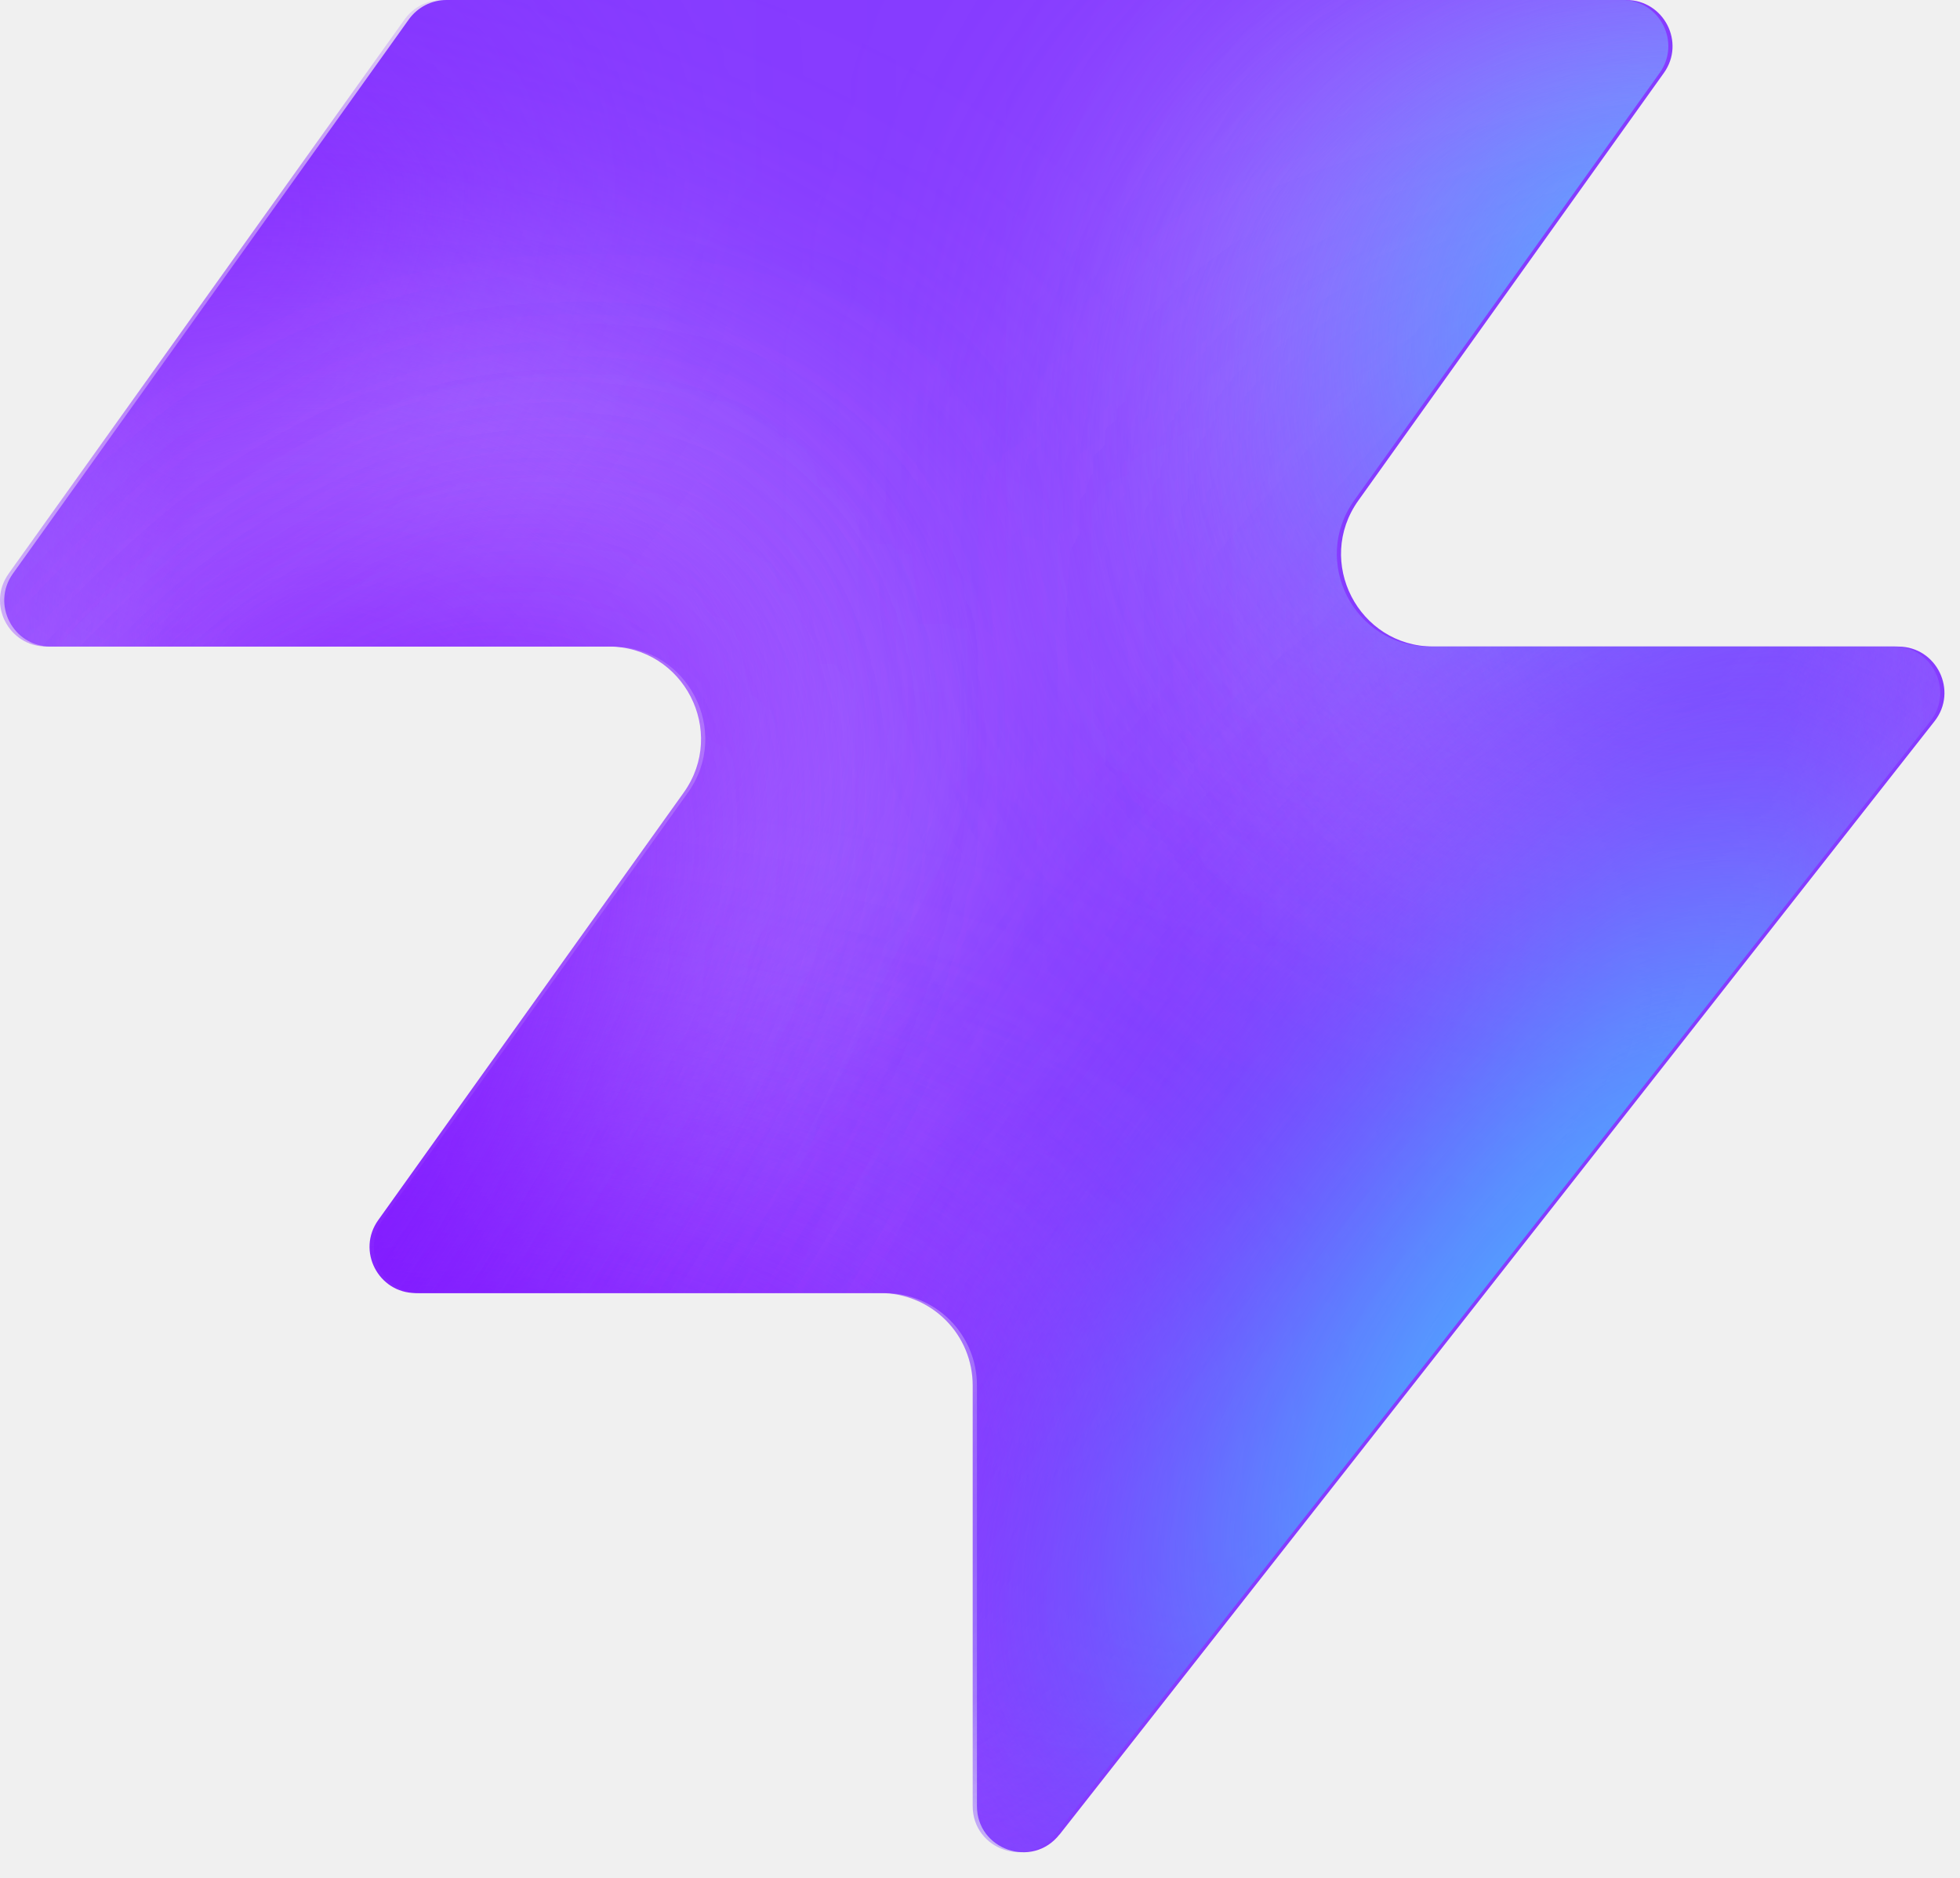
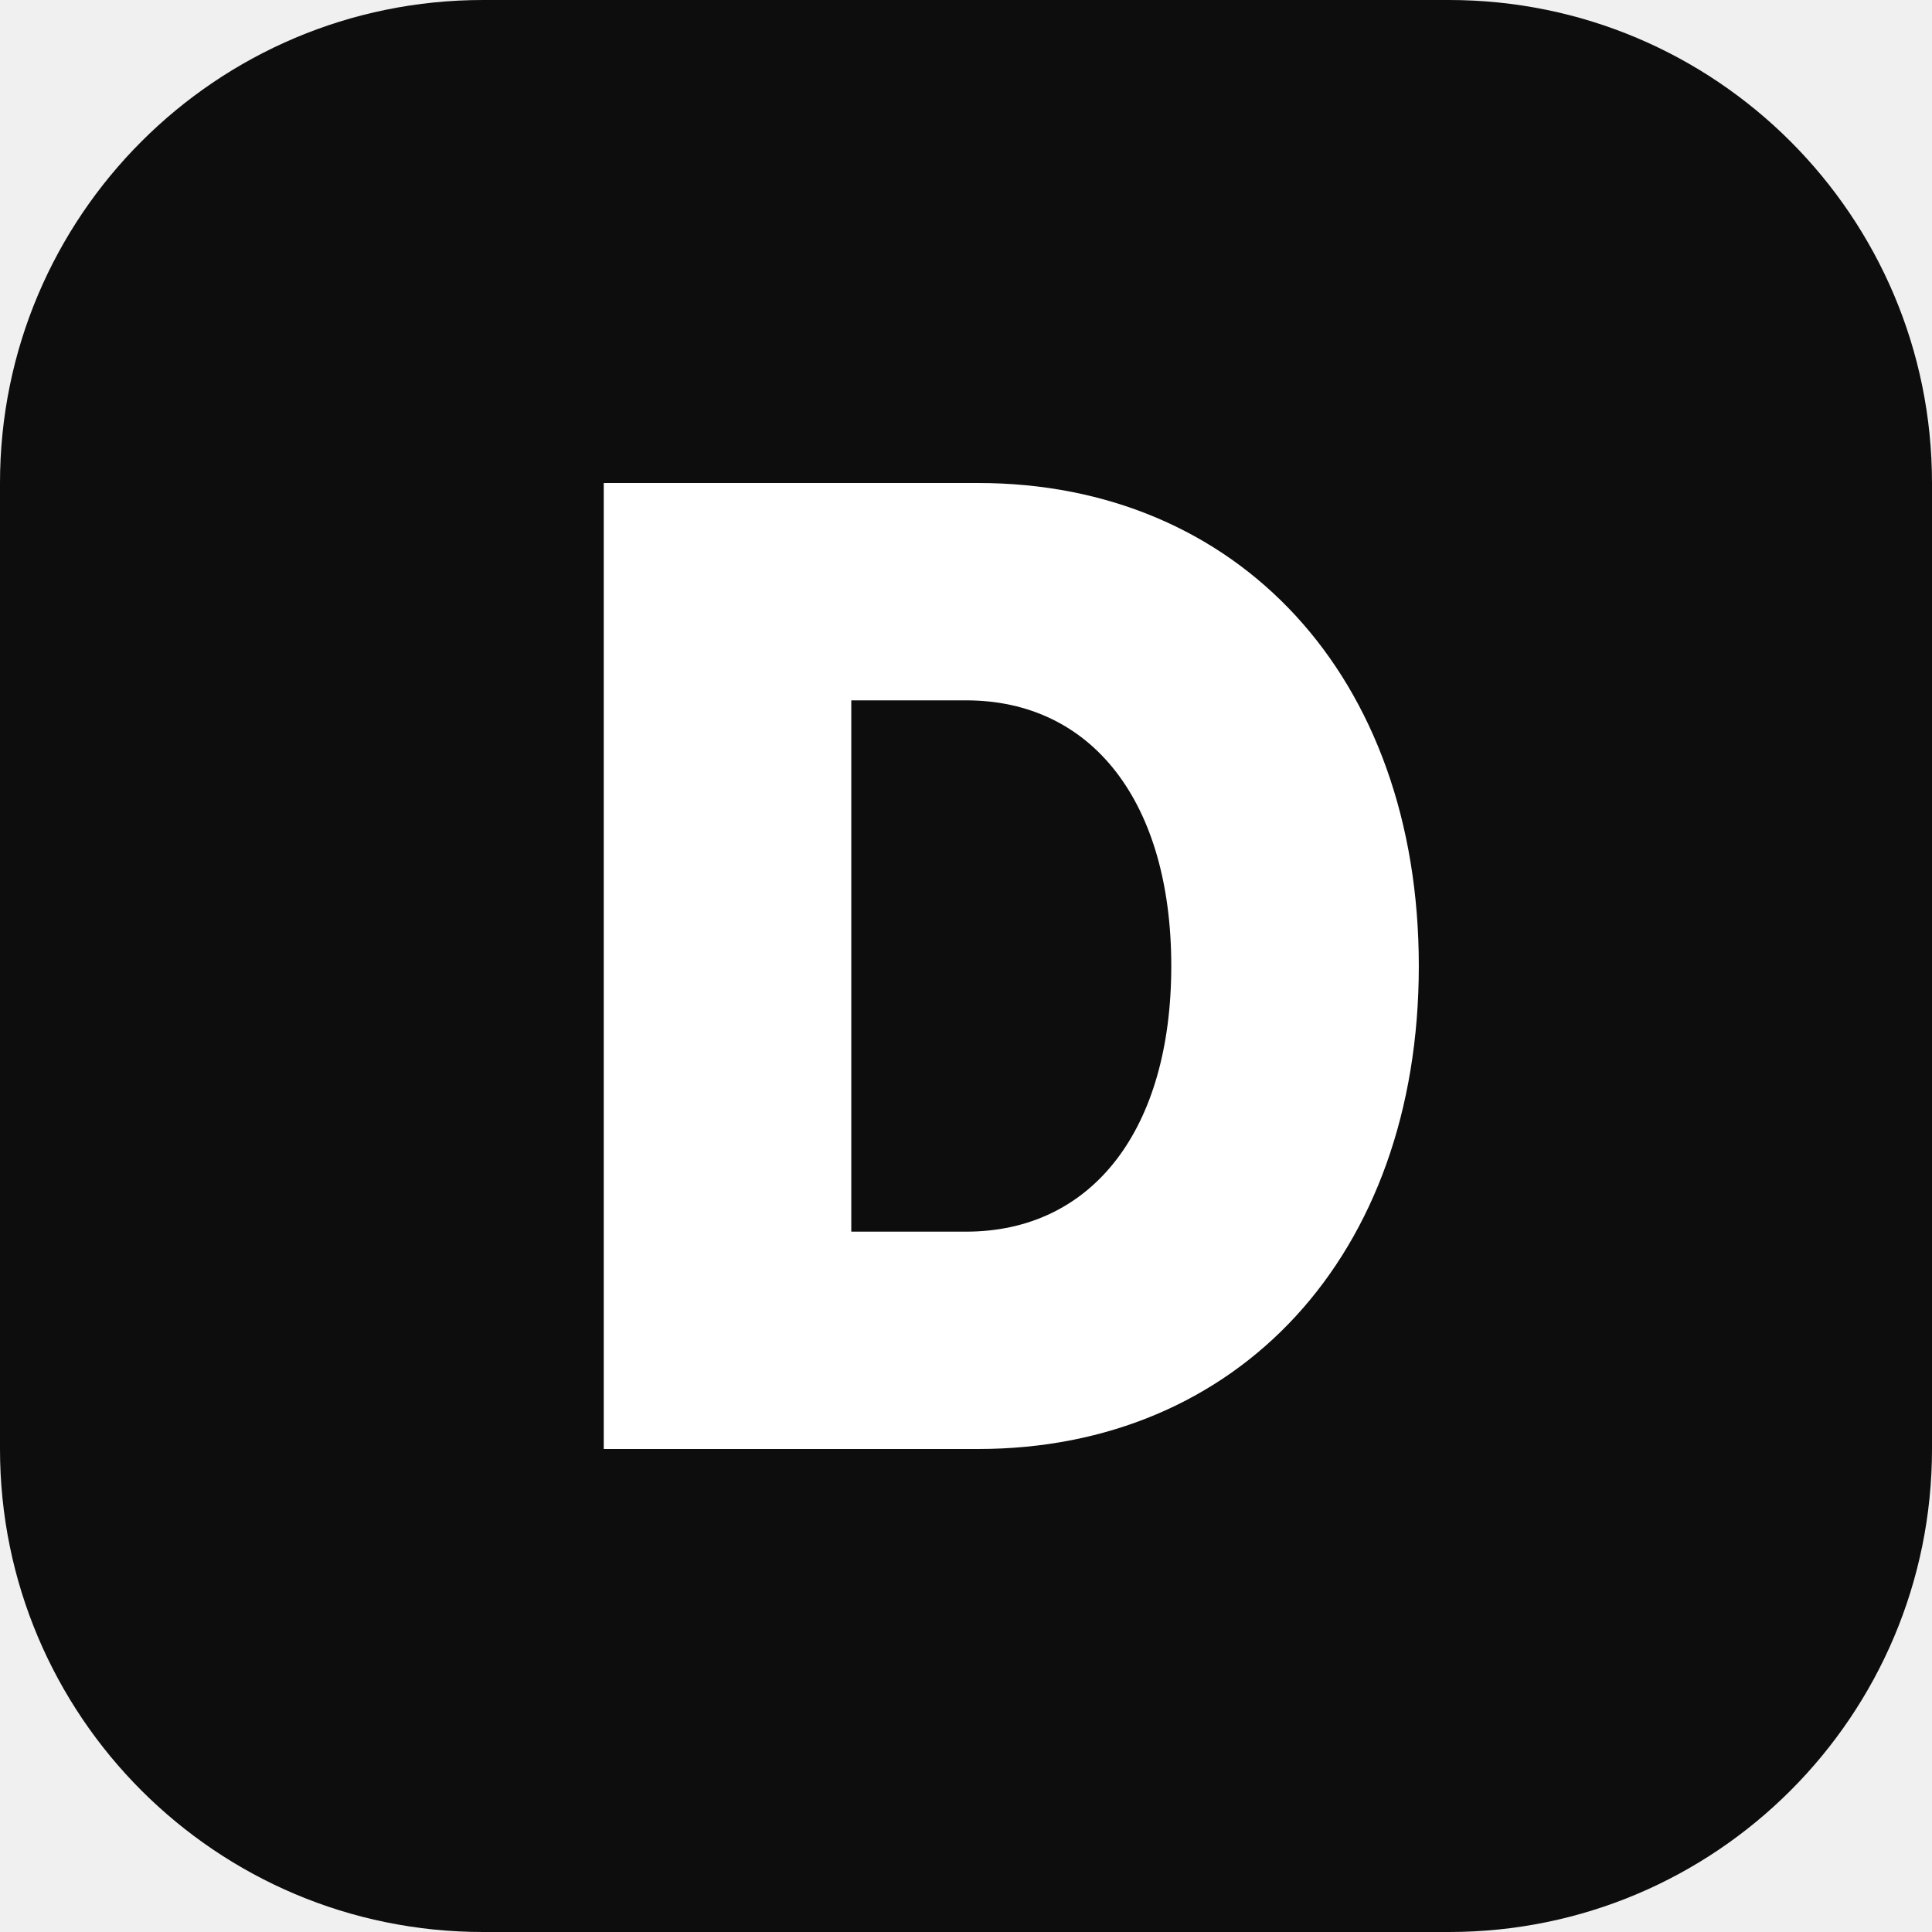
- <svg xmlns="http://www.w3.org/2000/svg" width="48" height="46" fill="none" viewBox="0 0 48 46">
-   <path fill="#863bff" d="M25.946 44.938c-.664.845-2.021.375-2.021-.698V33.937a2.26 2.26 0 0 0-2.262-2.262H10.287c-.92 0-1.456-1.04-.92-1.788l7.48-10.471c1.07-1.497 0-3.578-1.842-3.578H1.237c-.92 0-1.456-1.04-.92-1.788L10.013.474c.214-.297.556-.474.92-.474h28.894c.92 0 1.456 1.04.92 1.788l-7.48 10.471c-1.07 1.498 0 3.579 1.842 3.579h11.377c.943 0 1.473 1.088.89 1.83L25.947 44.94z" style="fill:#863bff;fill:color(display-p3 .525 .23 1);fill-opacity:1" />
-   <mask id="a" width="48" height="46" x="0" y="0" maskUnits="userSpaceOnUse" style="mask-type:alpha">
-     <path fill="#000" d="M25.842 44.938c-.664.844-2.021.375-2.021-.698V33.937a2.26 2.26 0 0 0-2.262-2.262H10.183c-.92 0-1.456-1.04-.92-1.788l7.48-10.471c1.07-1.498 0-3.579-1.842-3.579H1.133c-.92 0-1.456-1.04-.92-1.787L9.91.473c.214-.297.556-.474.92-.474h28.894c.92 0 1.456 1.04.92 1.788l-7.48 10.471c-1.07 1.498 0 3.578 1.842 3.578h11.377c.943 0 1.473 1.088.89 1.832L25.843 44.94z" style="fill:#000;fill-opacity:1" />
-   </mask>
-   <g mask="url(#a)">
-     <g filter="url(#b)">
-       <ellipse cx="5.508" cy="14.704" fill="#ede6ff" rx="5.508" ry="14.704" style="fill:#ede6ff;fill:color(display-p3 .927 .903 1);fill-opacity:1" transform="matrix(.00324 1 1 -.00324 -4.47 31.516)" />
-     </g>
-     <g filter="url(#c)">
-       <ellipse cx="10.399" cy="29.851" fill="#ede6ff" rx="10.399" ry="29.851" style="fill:#ede6ff;fill:color(display-p3 .927 .903 1);fill-opacity:1" transform="matrix(.00324 1 1 -.00324 -39.328 7.883)" />
-     </g>
-     <g filter="url(#d)">
-       <ellipse cx="5.508" cy="30.487" fill="#7e14ff" rx="5.508" ry="30.487" style="fill:#7e14ff;fill:color(display-p3 .492 .077 1);fill-opacity:1" transform="rotate(89.814 -25.913 -14.639)scale(1 -1)" />
-     </g>
-     <g filter="url(#e)">
-       <ellipse cx="5.508" cy="30.599" fill="#7e14ff" rx="5.508" ry="30.599" style="fill:#7e14ff;fill:color(display-p3 .492 .077 1);fill-opacity:1" transform="rotate(89.814 -32.644 -3.334)scale(1 -1)" />
-     </g>
-     <g filter="url(#f)">
-       <ellipse cx="5.508" cy="30.599" fill="#7e14ff" rx="5.508" ry="30.599" style="fill:#7e14ff;fill:color(display-p3 .492 .077 1);fill-opacity:1" transform="matrix(.00324 1 1 -.00324 -34.34 30.47)" />
-     </g>
-     <g filter="url(#g)">
-       <ellipse cx="14.072" cy="22.078" fill="#ede6ff" rx="14.072" ry="22.078" style="fill:#ede6ff;fill:color(display-p3 .927 .903 1);fill-opacity:1" transform="rotate(93.35 24.506 48.493)scale(-1 1)" />
-     </g>
-     <g filter="url(#h)">
-       <ellipse cx="3.47" cy="21.501" fill="#7e14ff" rx="3.47" ry="21.501" style="fill:#7e14ff;fill:color(display-p3 .492 .077 1);fill-opacity:1" transform="rotate(89.009 28.708 47.59)scale(-1 1)" />
-     </g>
-     <g filter="url(#i)">
-       <ellipse cx="3.47" cy="21.501" fill="#7e14ff" rx="3.47" ry="21.501" style="fill:#7e14ff;fill:color(display-p3 .492 .077 1);fill-opacity:1" transform="rotate(89.009 28.708 47.59)scale(-1 1)" />
-     </g>
-     <g filter="url(#j)">
-       <ellipse cx=".387" cy="8.972" fill="#7e14ff" rx="4.407" ry="29.108" style="fill:#7e14ff;fill:color(display-p3 .492 .077 1);fill-opacity:1" transform="rotate(39.51 .387 8.972)" />
-     </g>
-     <g filter="url(#k)">
-       <ellipse cx="47.523" cy="-6.092" fill="#7e14ff" rx="4.407" ry="29.108" style="fill:#7e14ff;fill:color(display-p3 .492 .077 1);fill-opacity:1" transform="rotate(37.892 47.523 -6.092)" />
-     </g>
-     <g filter="url(#l)">
-       <ellipse cx="41.412" cy="6.333" fill="#47bfff" rx="5.971" ry="9.665" style="fill:#47bfff;fill:color(display-p3 .28 .748 1);fill-opacity:1" transform="rotate(37.892 41.412 6.333)" />
-     </g>
-     <g filter="url(#m)">
-       <ellipse cx="-1.879" cy="38.332" fill="#7e14ff" rx="4.407" ry="29.108" style="fill:#7e14ff;fill:color(display-p3 .492 .077 1);fill-opacity:1" transform="rotate(37.892 -1.88 38.332)" />
-     </g>
-     <g filter="url(#n)">
-       <ellipse cx="-1.879" cy="38.332" fill="#7e14ff" rx="4.407" ry="29.108" style="fill:#7e14ff;fill:color(display-p3 .492 .077 1);fill-opacity:1" transform="rotate(37.892 -1.88 38.332)" />
-     </g>
-     <g filter="url(#o)">
-       <ellipse cx="35.651" cy="29.907" fill="#7e14ff" rx="4.407" ry="29.108" style="fill:#7e14ff;fill:color(display-p3 .492 .077 1);fill-opacity:1" transform="rotate(37.892 35.651 29.907)" />
-     </g>
-     <g filter="url(#p)">
-       <ellipse cx="38.418" cy="32.4" fill="#47bfff" rx="5.971" ry="15.297" style="fill:#47bfff;fill:color(display-p3 .28 .748 1);fill-opacity:1" transform="rotate(37.892 38.418 32.4)" />
-     </g>
-   </g>
-   <defs>
-     <filter id="b" width="60.045" height="41.654" x="-19.77" y="16.149" color-interpolation-filters="sRGB" filterUnits="userSpaceOnUse">
-       <feFlood flood-opacity="0" result="BackgroundImageFix" />
-       <feBlend in="SourceGraphic" in2="BackgroundImageFix" result="shape" />
-       <feGaussianBlur result="effect1_foregroundBlur_2002_17158" stdDeviation="7.659" />
-     </filter>
-     <filter id="c" width="90.34" height="51.437" x="-54.613" y="-7.533" color-interpolation-filters="sRGB" filterUnits="userSpaceOnUse">
-       <feFlood flood-opacity="0" result="BackgroundImageFix" />
-       <feBlend in="SourceGraphic" in2="BackgroundImageFix" result="shape" />
-       <feGaussianBlur result="effect1_foregroundBlur_2002_17158" stdDeviation="7.659" />
-     </filter>
-     <filter id="d" width="79.355" height="29.4" x="-49.64" y="2.03" color-interpolation-filters="sRGB" filterUnits="userSpaceOnUse">
-       <feFlood flood-opacity="0" result="BackgroundImageFix" />
-       <feBlend in="SourceGraphic" in2="BackgroundImageFix" result="shape" />
-       <feGaussianBlur result="effect1_foregroundBlur_2002_17158" stdDeviation="4.596" />
-     </filter>
-     <filter id="e" width="79.579" height="29.4" x="-45.045" y="20.029" color-interpolation-filters="sRGB" filterUnits="userSpaceOnUse">
-       <feFlood flood-opacity="0" result="BackgroundImageFix" />
-       <feBlend in="SourceGraphic" in2="BackgroundImageFix" result="shape" />
-       <feGaussianBlur result="effect1_foregroundBlur_2002_17158" stdDeviation="4.596" />
-     </filter>
-     <filter id="f" width="79.579" height="29.4" x="-43.513" y="21.178" color-interpolation-filters="sRGB" filterUnits="userSpaceOnUse">
-       <feFlood flood-opacity="0" result="BackgroundImageFix" />
-       <feBlend in="SourceGraphic" in2="BackgroundImageFix" result="shape" />
-       <feGaussianBlur result="effect1_foregroundBlur_2002_17158" stdDeviation="4.596" />
-     </filter>
-     <filter id="g" width="74.749" height="58.852" x="15.756" y="-17.901" color-interpolation-filters="sRGB" filterUnits="userSpaceOnUse">
-       <feFlood flood-opacity="0" result="BackgroundImageFix" />
-       <feBlend in="SourceGraphic" in2="BackgroundImageFix" result="shape" />
-       <feGaussianBlur result="effect1_foregroundBlur_2002_17158" stdDeviation="7.659" />
-     </filter>
-     <filter id="h" width="61.377" height="25.362" x="23.548" y="2.284" color-interpolation-filters="sRGB" filterUnits="userSpaceOnUse">
-       <feFlood flood-opacity="0" result="BackgroundImageFix" />
-       <feBlend in="SourceGraphic" in2="BackgroundImageFix" result="shape" />
-       <feGaussianBlur result="effect1_foregroundBlur_2002_17158" stdDeviation="4.596" />
-     </filter>
-     <filter id="i" width="61.377" height="25.362" x="23.548" y="2.284" color-interpolation-filters="sRGB" filterUnits="userSpaceOnUse">
-       <feFlood flood-opacity="0" result="BackgroundImageFix" />
-       <feBlend in="SourceGraphic" in2="BackgroundImageFix" result="shape" />
-       <feGaussianBlur result="effect1_foregroundBlur_2002_17158" stdDeviation="4.596" />
-     </filter>
-     <filter id="j" width="56.045" height="63.649" x="-27.636" y="-22.853" color-interpolation-filters="sRGB" filterUnits="userSpaceOnUse">
-       <feFlood flood-opacity="0" result="BackgroundImageFix" />
-       <feBlend in="SourceGraphic" in2="BackgroundImageFix" result="shape" />
-       <feGaussianBlur result="effect1_foregroundBlur_2002_17158" stdDeviation="4.596" />
-     </filter>
-     <filter id="k" width="54.814" height="64.646" x="20.116" y="-38.415" color-interpolation-filters="sRGB" filterUnits="userSpaceOnUse">
-       <feFlood flood-opacity="0" result="BackgroundImageFix" />
-       <feBlend in="SourceGraphic" in2="BackgroundImageFix" result="shape" />
-       <feGaussianBlur result="effect1_foregroundBlur_2002_17158" stdDeviation="4.596" />
-     </filter>
-     <filter id="l" width="33.541" height="35.313" x="24.641" y="-11.323" color-interpolation-filters="sRGB" filterUnits="userSpaceOnUse">
-       <feFlood flood-opacity="0" result="BackgroundImageFix" />
-       <feBlend in="SourceGraphic" in2="BackgroundImageFix" result="shape" />
-       <feGaussianBlur result="effect1_foregroundBlur_2002_17158" stdDeviation="4.596" />
-     </filter>
-     <filter id="m" width="54.814" height="64.646" x="-29.286" y="6.009" color-interpolation-filters="sRGB" filterUnits="userSpaceOnUse">
-       <feFlood flood-opacity="0" result="BackgroundImageFix" />
-       <feBlend in="SourceGraphic" in2="BackgroundImageFix" result="shape" />
-       <feGaussianBlur result="effect1_foregroundBlur_2002_17158" stdDeviation="4.596" />
-     </filter>
-     <filter id="n" width="54.814" height="64.646" x="-29.286" y="6.009" color-interpolation-filters="sRGB" filterUnits="userSpaceOnUse">
-       <feFlood flood-opacity="0" result="BackgroundImageFix" />
-       <feBlend in="SourceGraphic" in2="BackgroundImageFix" result="shape" />
-       <feGaussianBlur result="effect1_foregroundBlur_2002_17158" stdDeviation="4.596" />
-     </filter>
-     <filter id="o" width="54.814" height="64.646" x="8.244" y="-2.416" color-interpolation-filters="sRGB" filterUnits="userSpaceOnUse">
-       <feFlood flood-opacity="0" result="BackgroundImageFix" />
-       <feBlend in="SourceGraphic" in2="BackgroundImageFix" result="shape" />
-       <feGaussianBlur result="effect1_foregroundBlur_2002_17158" stdDeviation="4.596" />
-     </filter>
-     <filter id="p" width="39.409" height="43.623" x="18.713" y="10.588" color-interpolation-filters="sRGB" filterUnits="userSpaceOnUse">
-       <feFlood flood-opacity="0" result="BackgroundImageFix" />
-       <feBlend in="SourceGraphic" in2="BackgroundImageFix" result="shape" />
-       <feGaussianBlur result="effect1_foregroundBlur_2002_17158" stdDeviation="4.596" />
-     </filter>
-   </defs>
+ <svg xmlns="http://www.w3.org/2000/svg" viewBox="0 0 32 32">
+   <rect width="32" height="32" rx="8" fill="#0d0d0d" />
+   <path d="M10 8h6.2c4.3 0 7.3 3.2 7.3 8s-3 8-7.3 8H10V8zm4.1 3.6v8.8h1.9c2.1 0 3.4-1.7 3.4-4.4s-1.3-4.4-3.4-4.4h-1.9z" fill="#fff" />
</svg>
